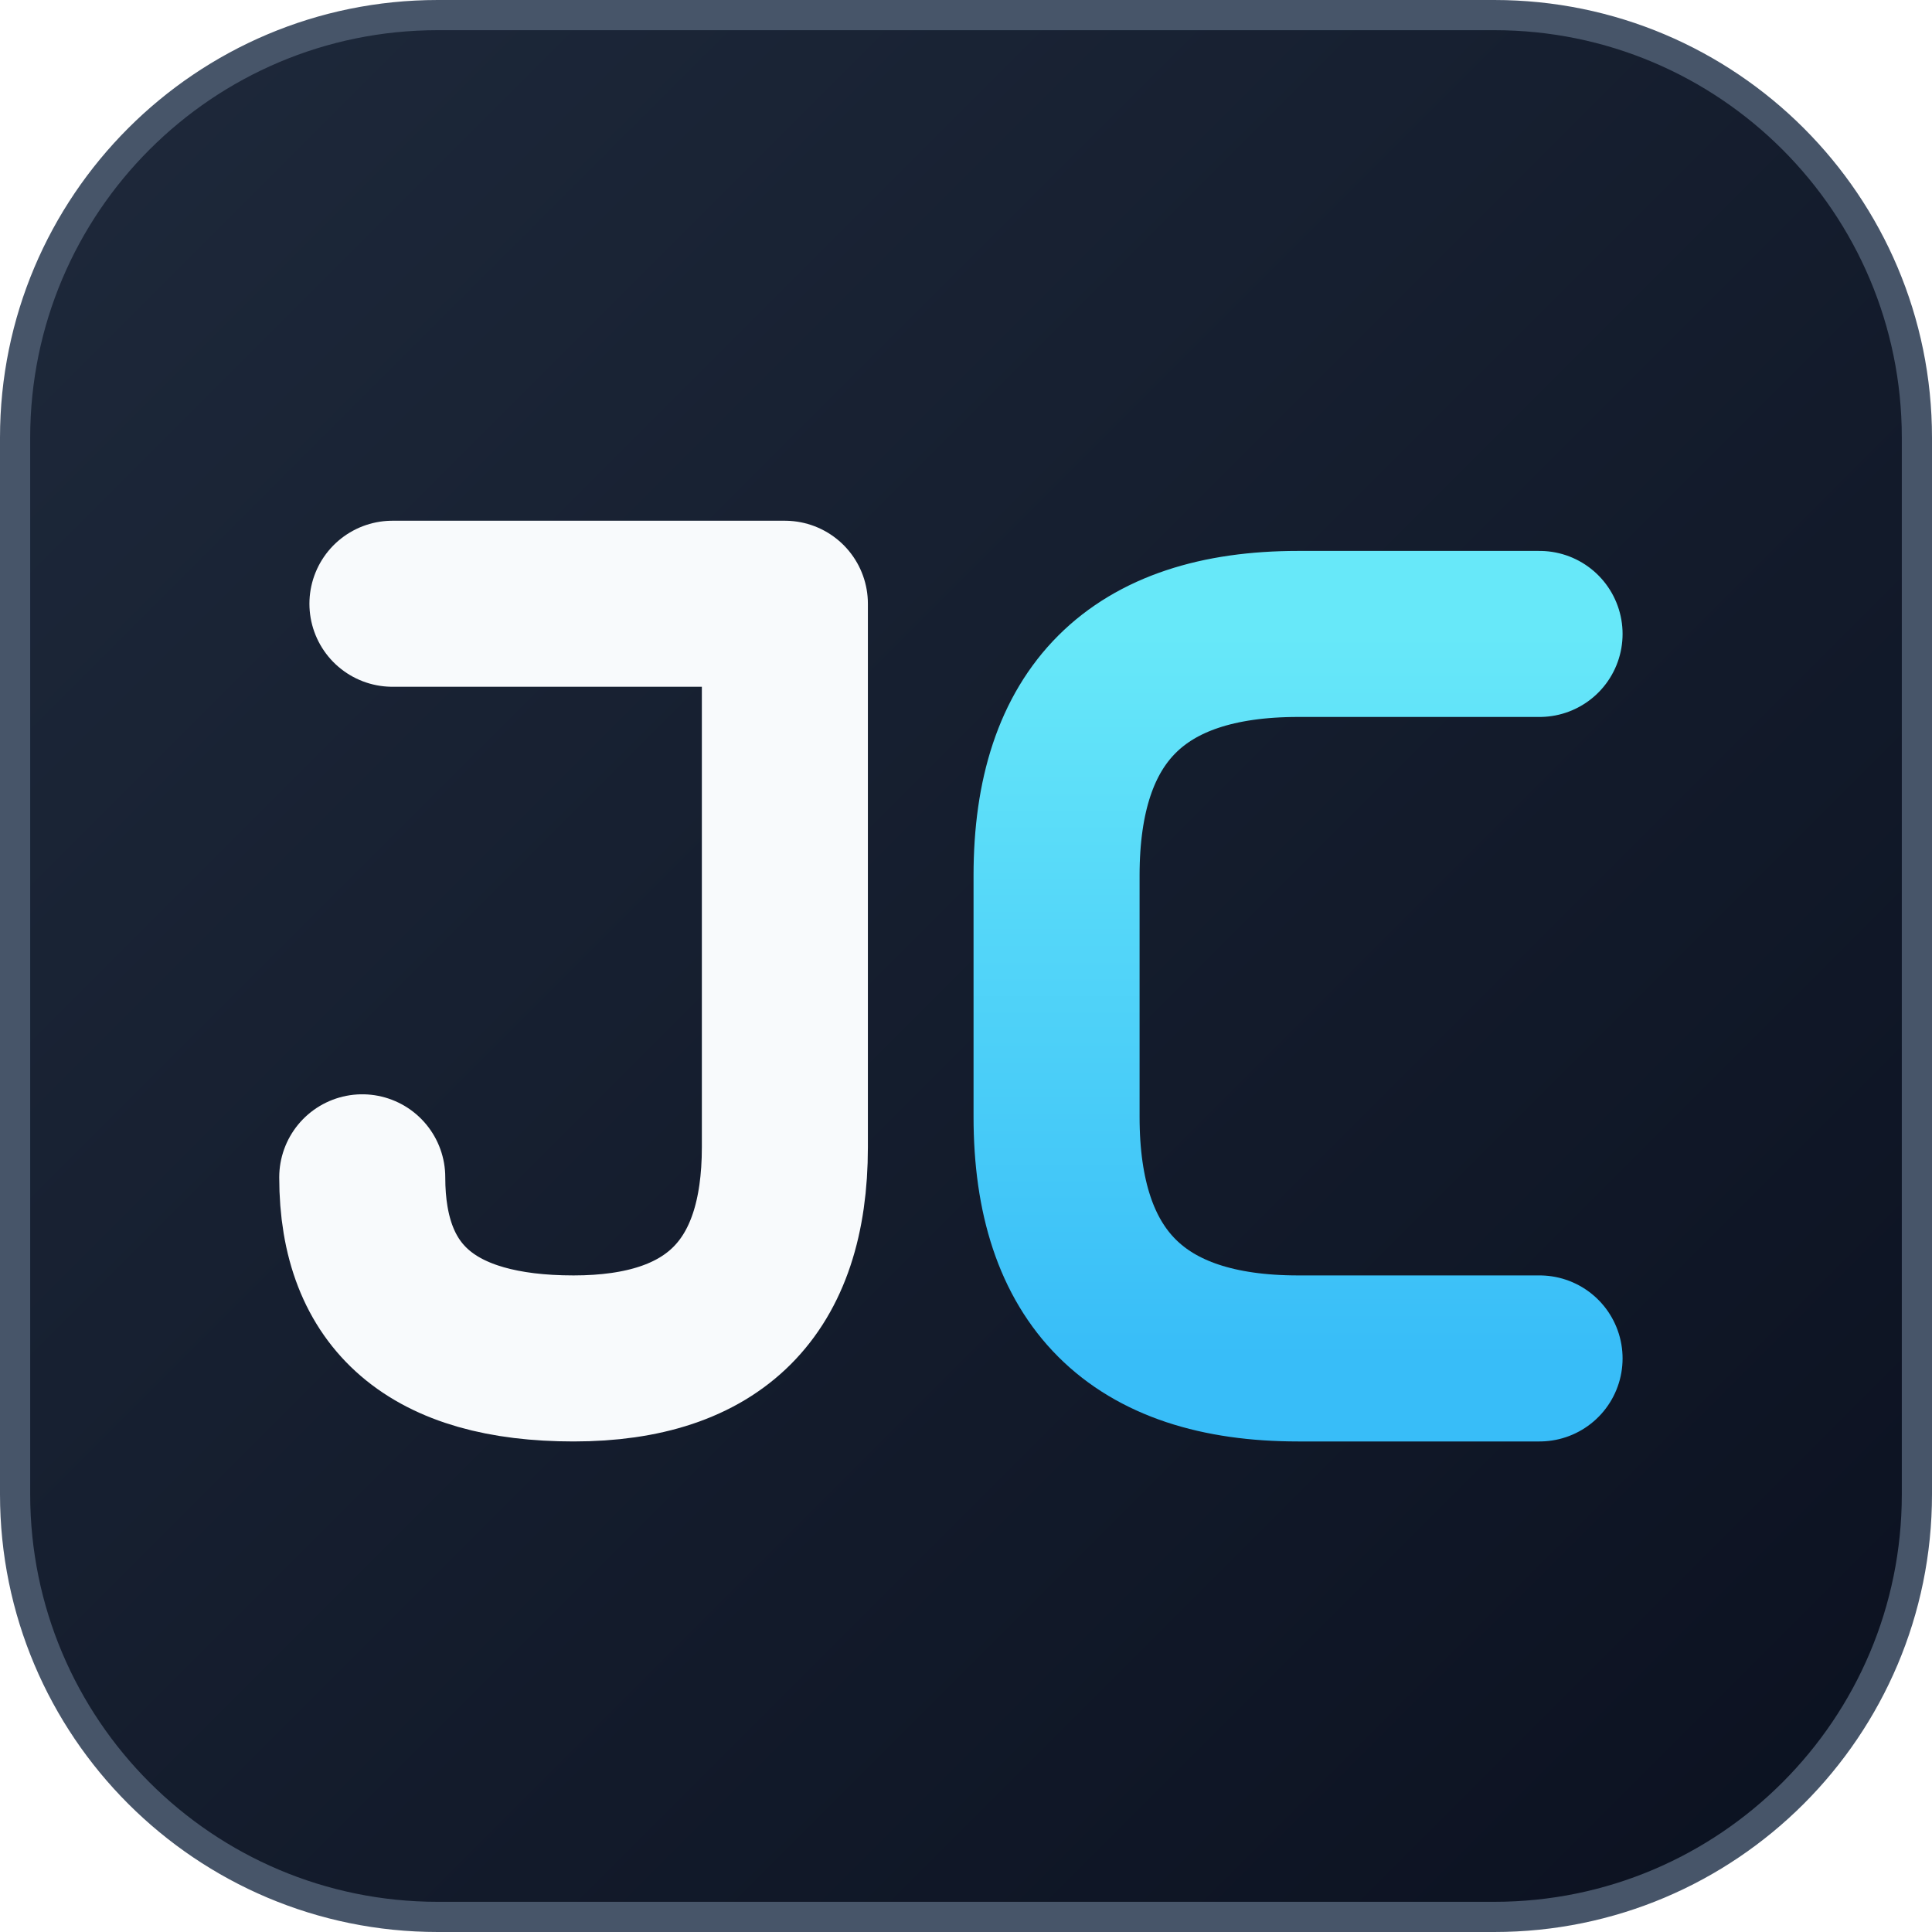
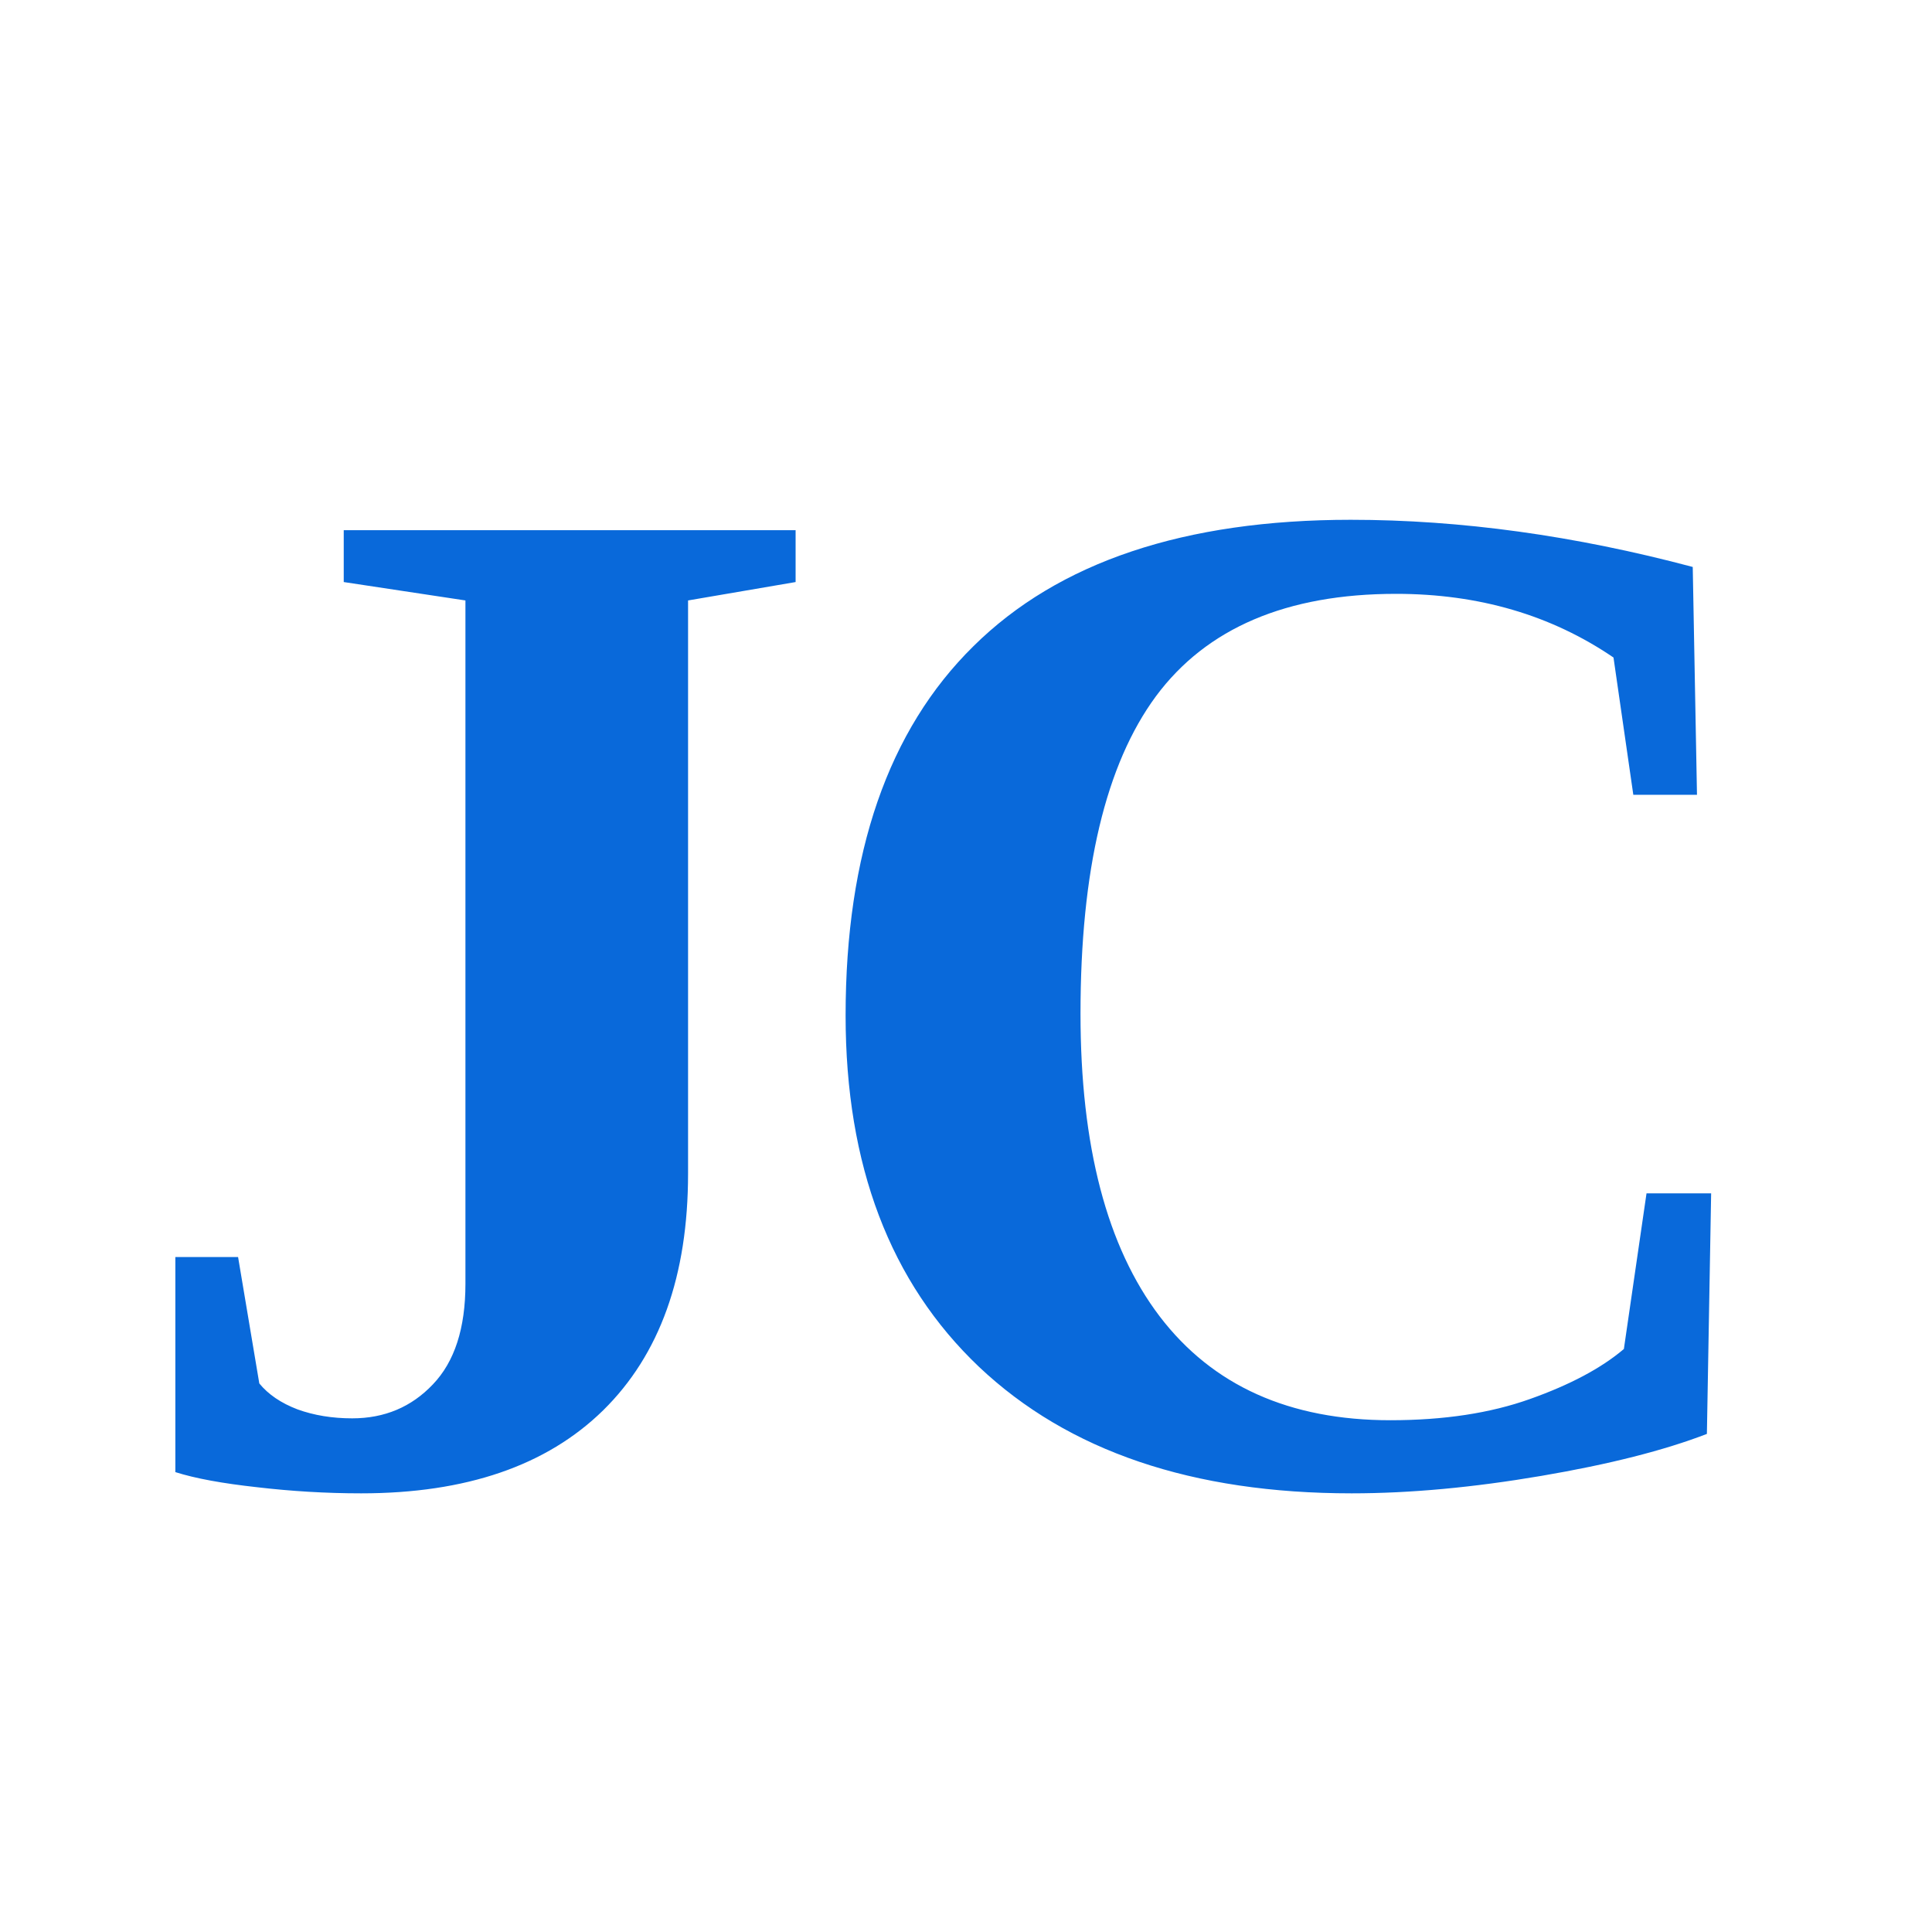
<svg xmlns="http://www.w3.org/2000/svg" viewBox="0 0 64 64" role="img" aria-labelledby="title">
-   <defs>
-     <linearGradient id="tile" x1="0" y1="0" x2="1" y2="1">
-       <stop stop-color="#1e293b" />
-       <stop offset="1" stop-color="#0b1120" />
-     </linearGradient>
-     <linearGradient id="accent" x1="0" y1="0" x2="0" y2="1">
-       <stop stop-color="#67e8f9" />
-       <stop offset="1" stop-color="#38bdf8" />
-     </linearGradient>
-   </defs>
-   <rect x="0.5" y="0.5" width="63" height="63" rx="14" fill="url(#tile)" stroke="#475569" />
-   <g fill="none" stroke-width="5.5" stroke-linecap="round" stroke-linejoin="round">
-     <path d="M13 20H26V38Q26 45 19 45Q12 45 12 39" stroke="#f8fafc" />
-     <path d="M51 21H43Q35 21 35 29V37Q35 45 43 45H51" stroke="url(#accent)" />
-   </g>
+   <text x="32" y="49" text-anchor="middle" fill="#0969da" font-family="Georgia, 'Times New Roman', serif" font-size="48" font-weight="700" letter-spacing="-2">JC</text>
</svg>
